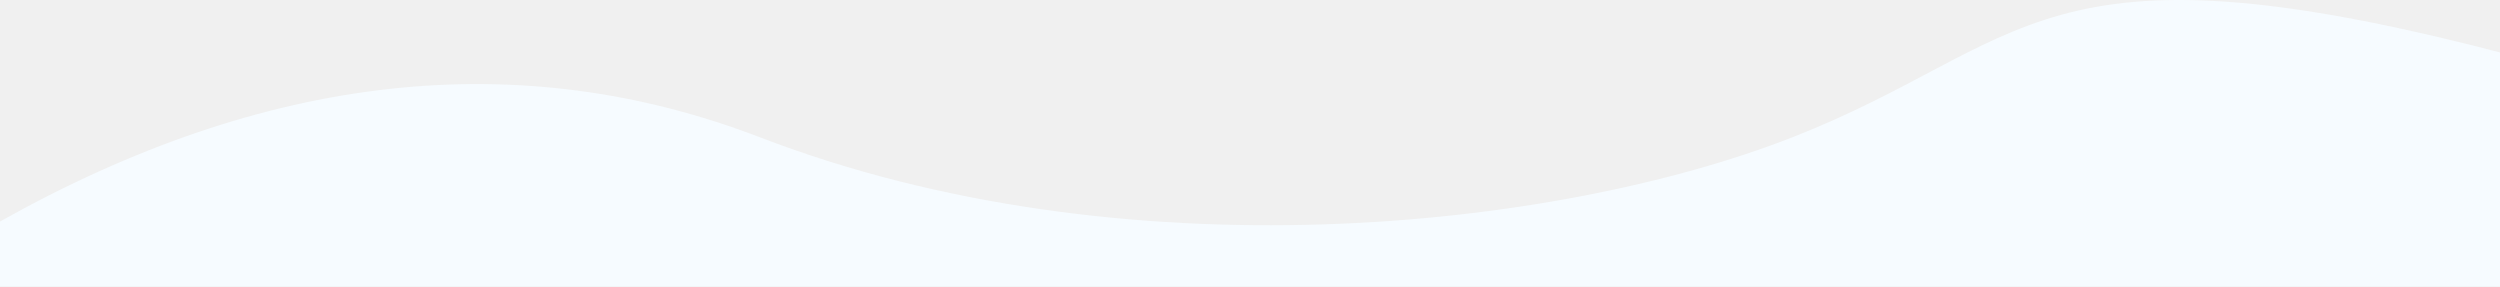
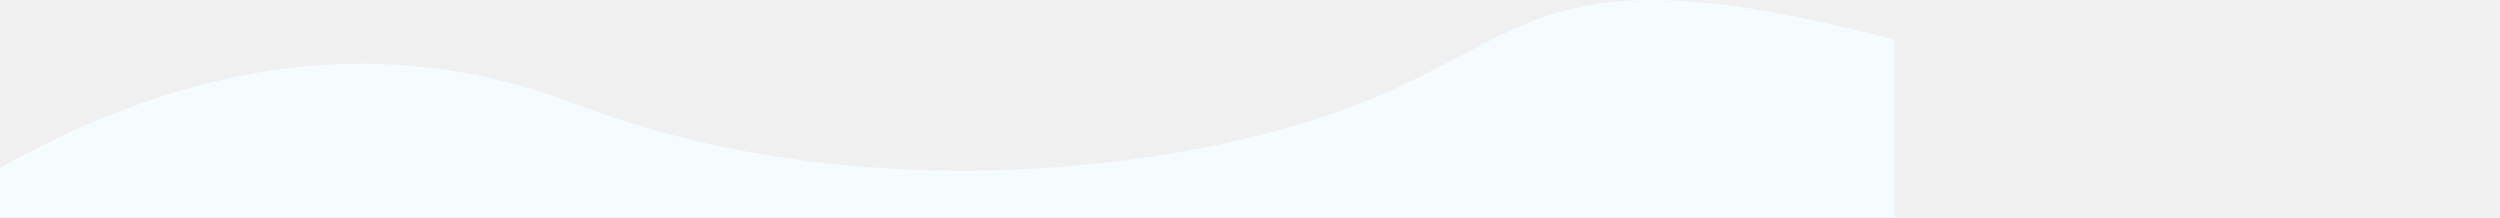
- <svg xmlns="http://www.w3.org/2000/svg" xmlns:xlink="http://www.w3.org/1999/xlink" width="1440" height="165">
+ <svg xmlns="http://www.w3.org/2000/svg" xmlns:xlink="http://www.w3.org/1999/xlink" width="1900" height="165">
  <defs>
    <path id="a" d="M0 0h1440v165H0z" />
  </defs>
  <g fill="none" fill-rule="evenodd">
    <mask id="b" fill="#fff">
      <use xlink:href="#a" />
    </mask>
    <g mask="url(#b)" fill="#F6FBFF">
      <path d="M0 127.6C152.937 41.92 298.933 25.782 437.988 79.187c208.583 80.107 457.536 53.405 594.167 0C1168.785 25.782 1172.696-39.335 1440 30.224c267.304 69.56 0 698.192 0 698.192s-211.887 128.179-591.858 64.09C594.828 749.779 312.114 765.996 0 841.156V127.6z" />
    </g>
  </g>
</svg>
